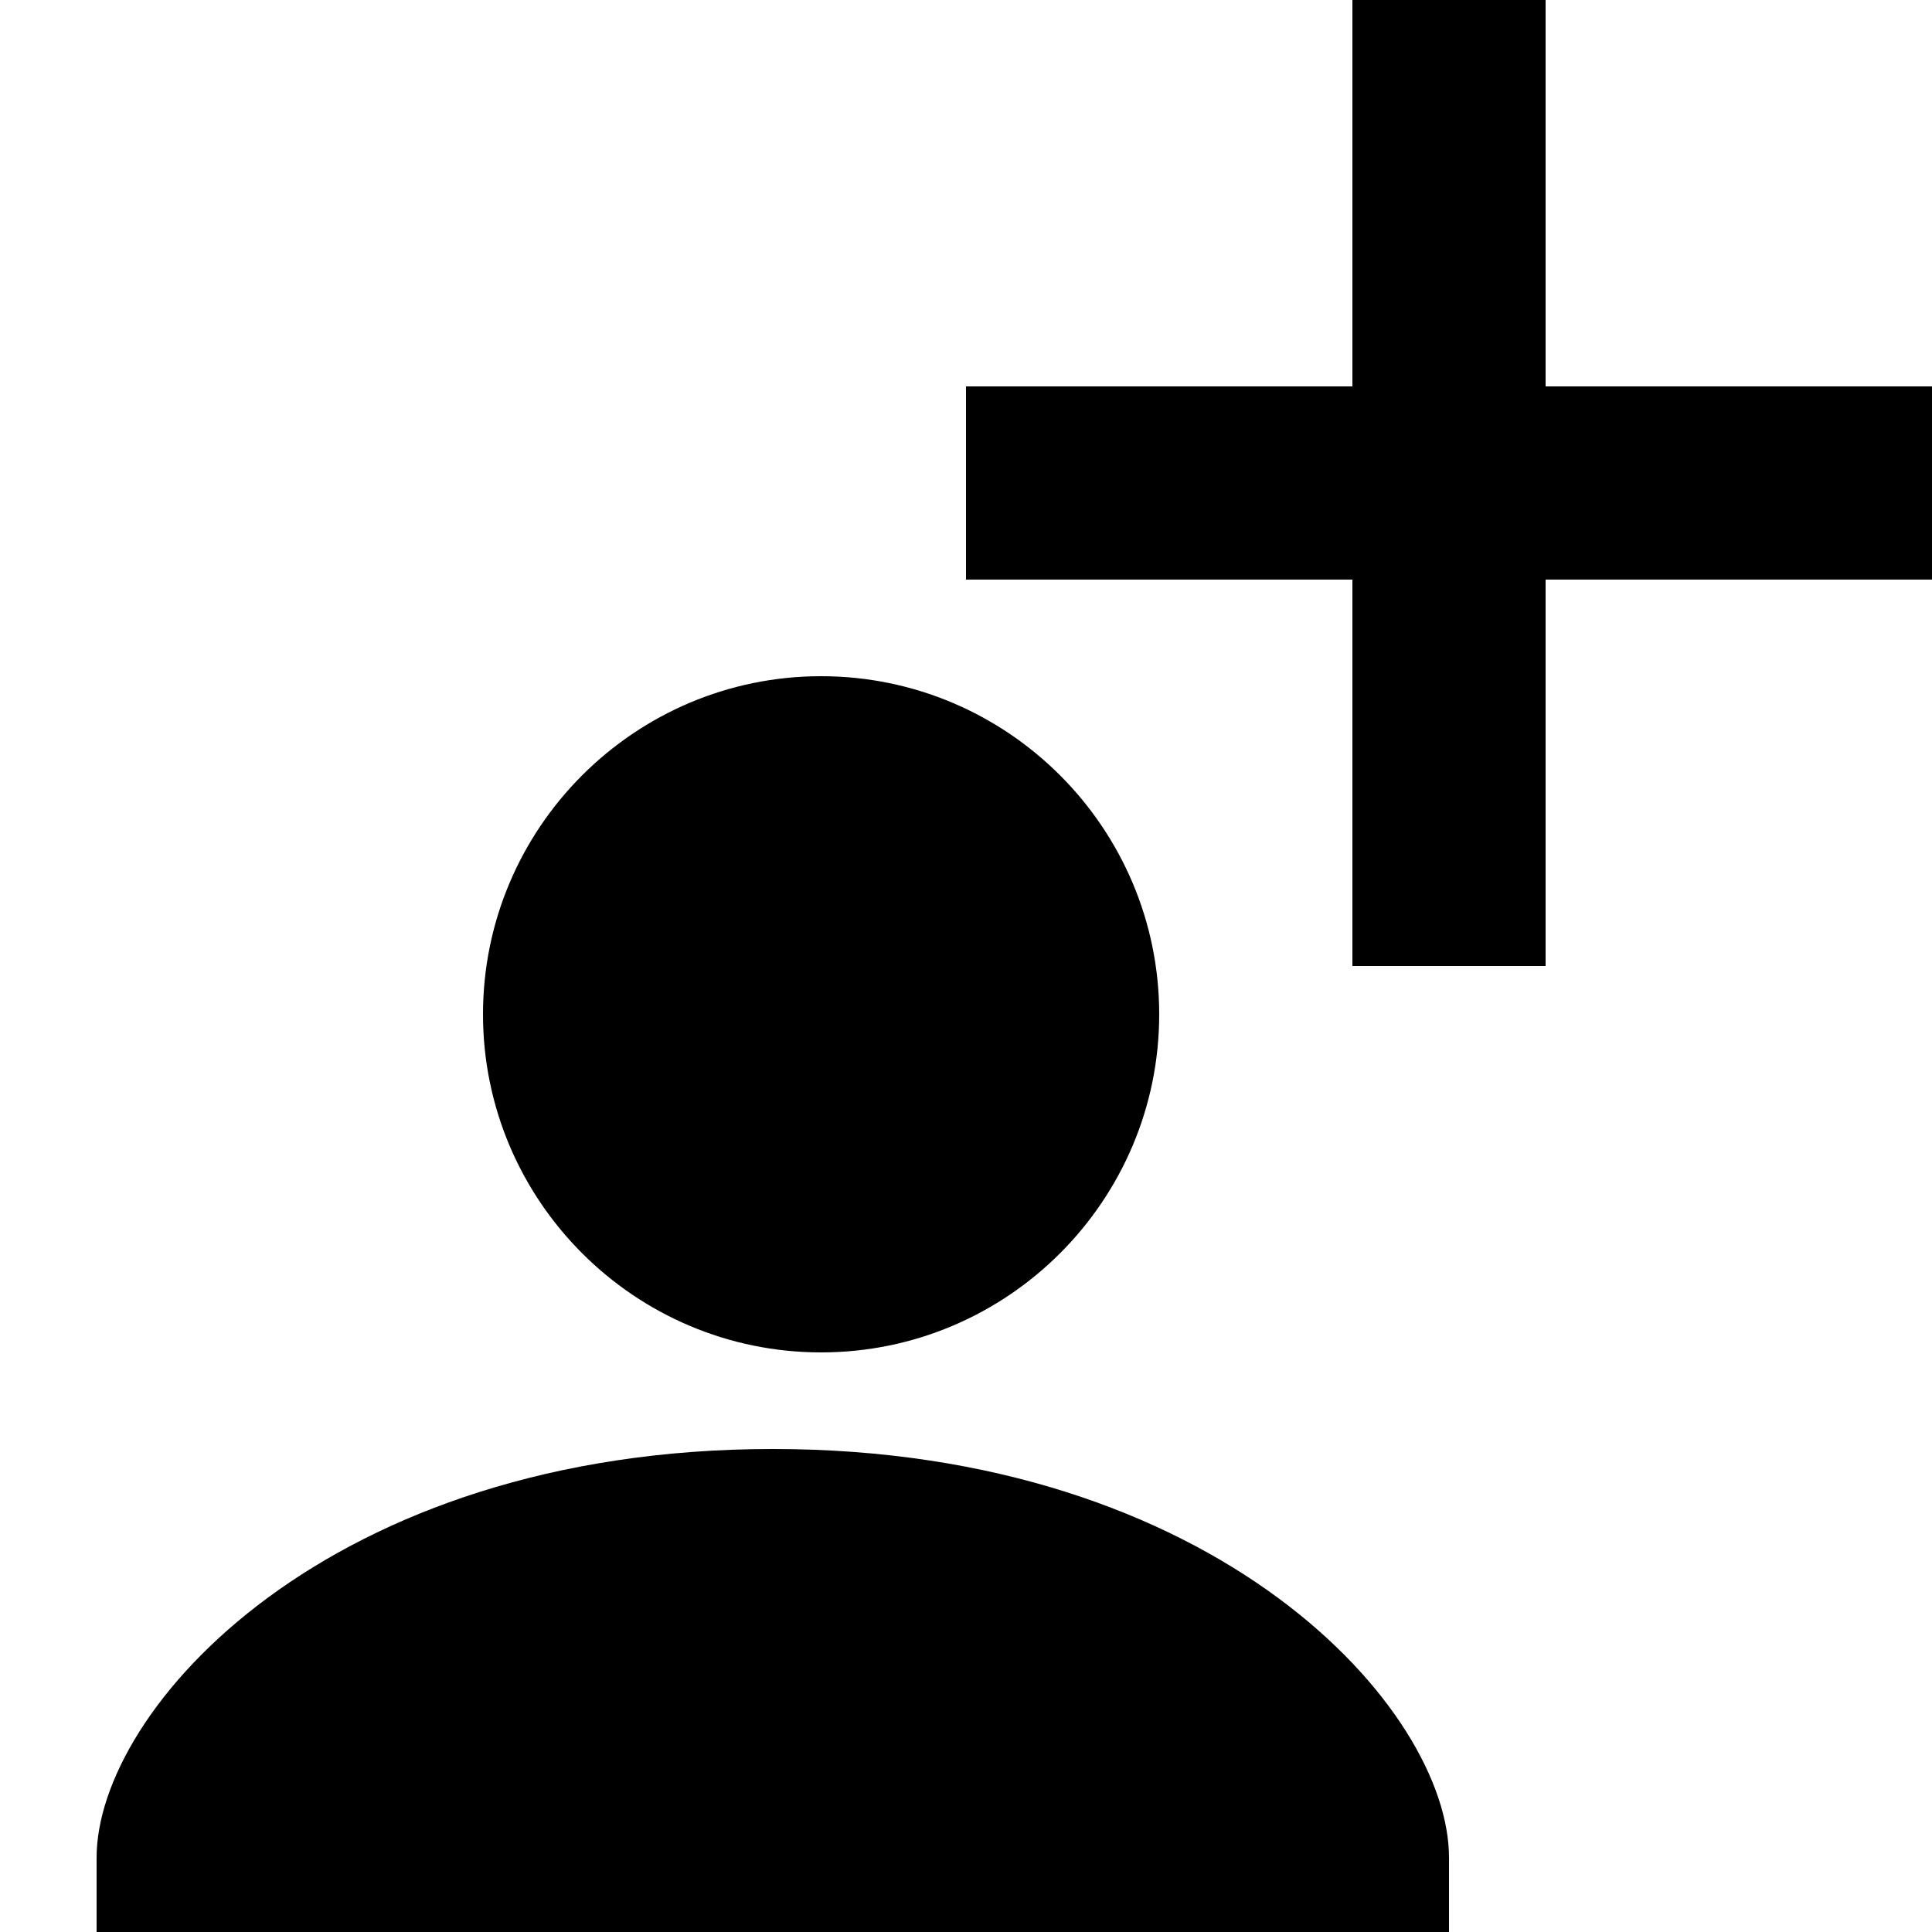
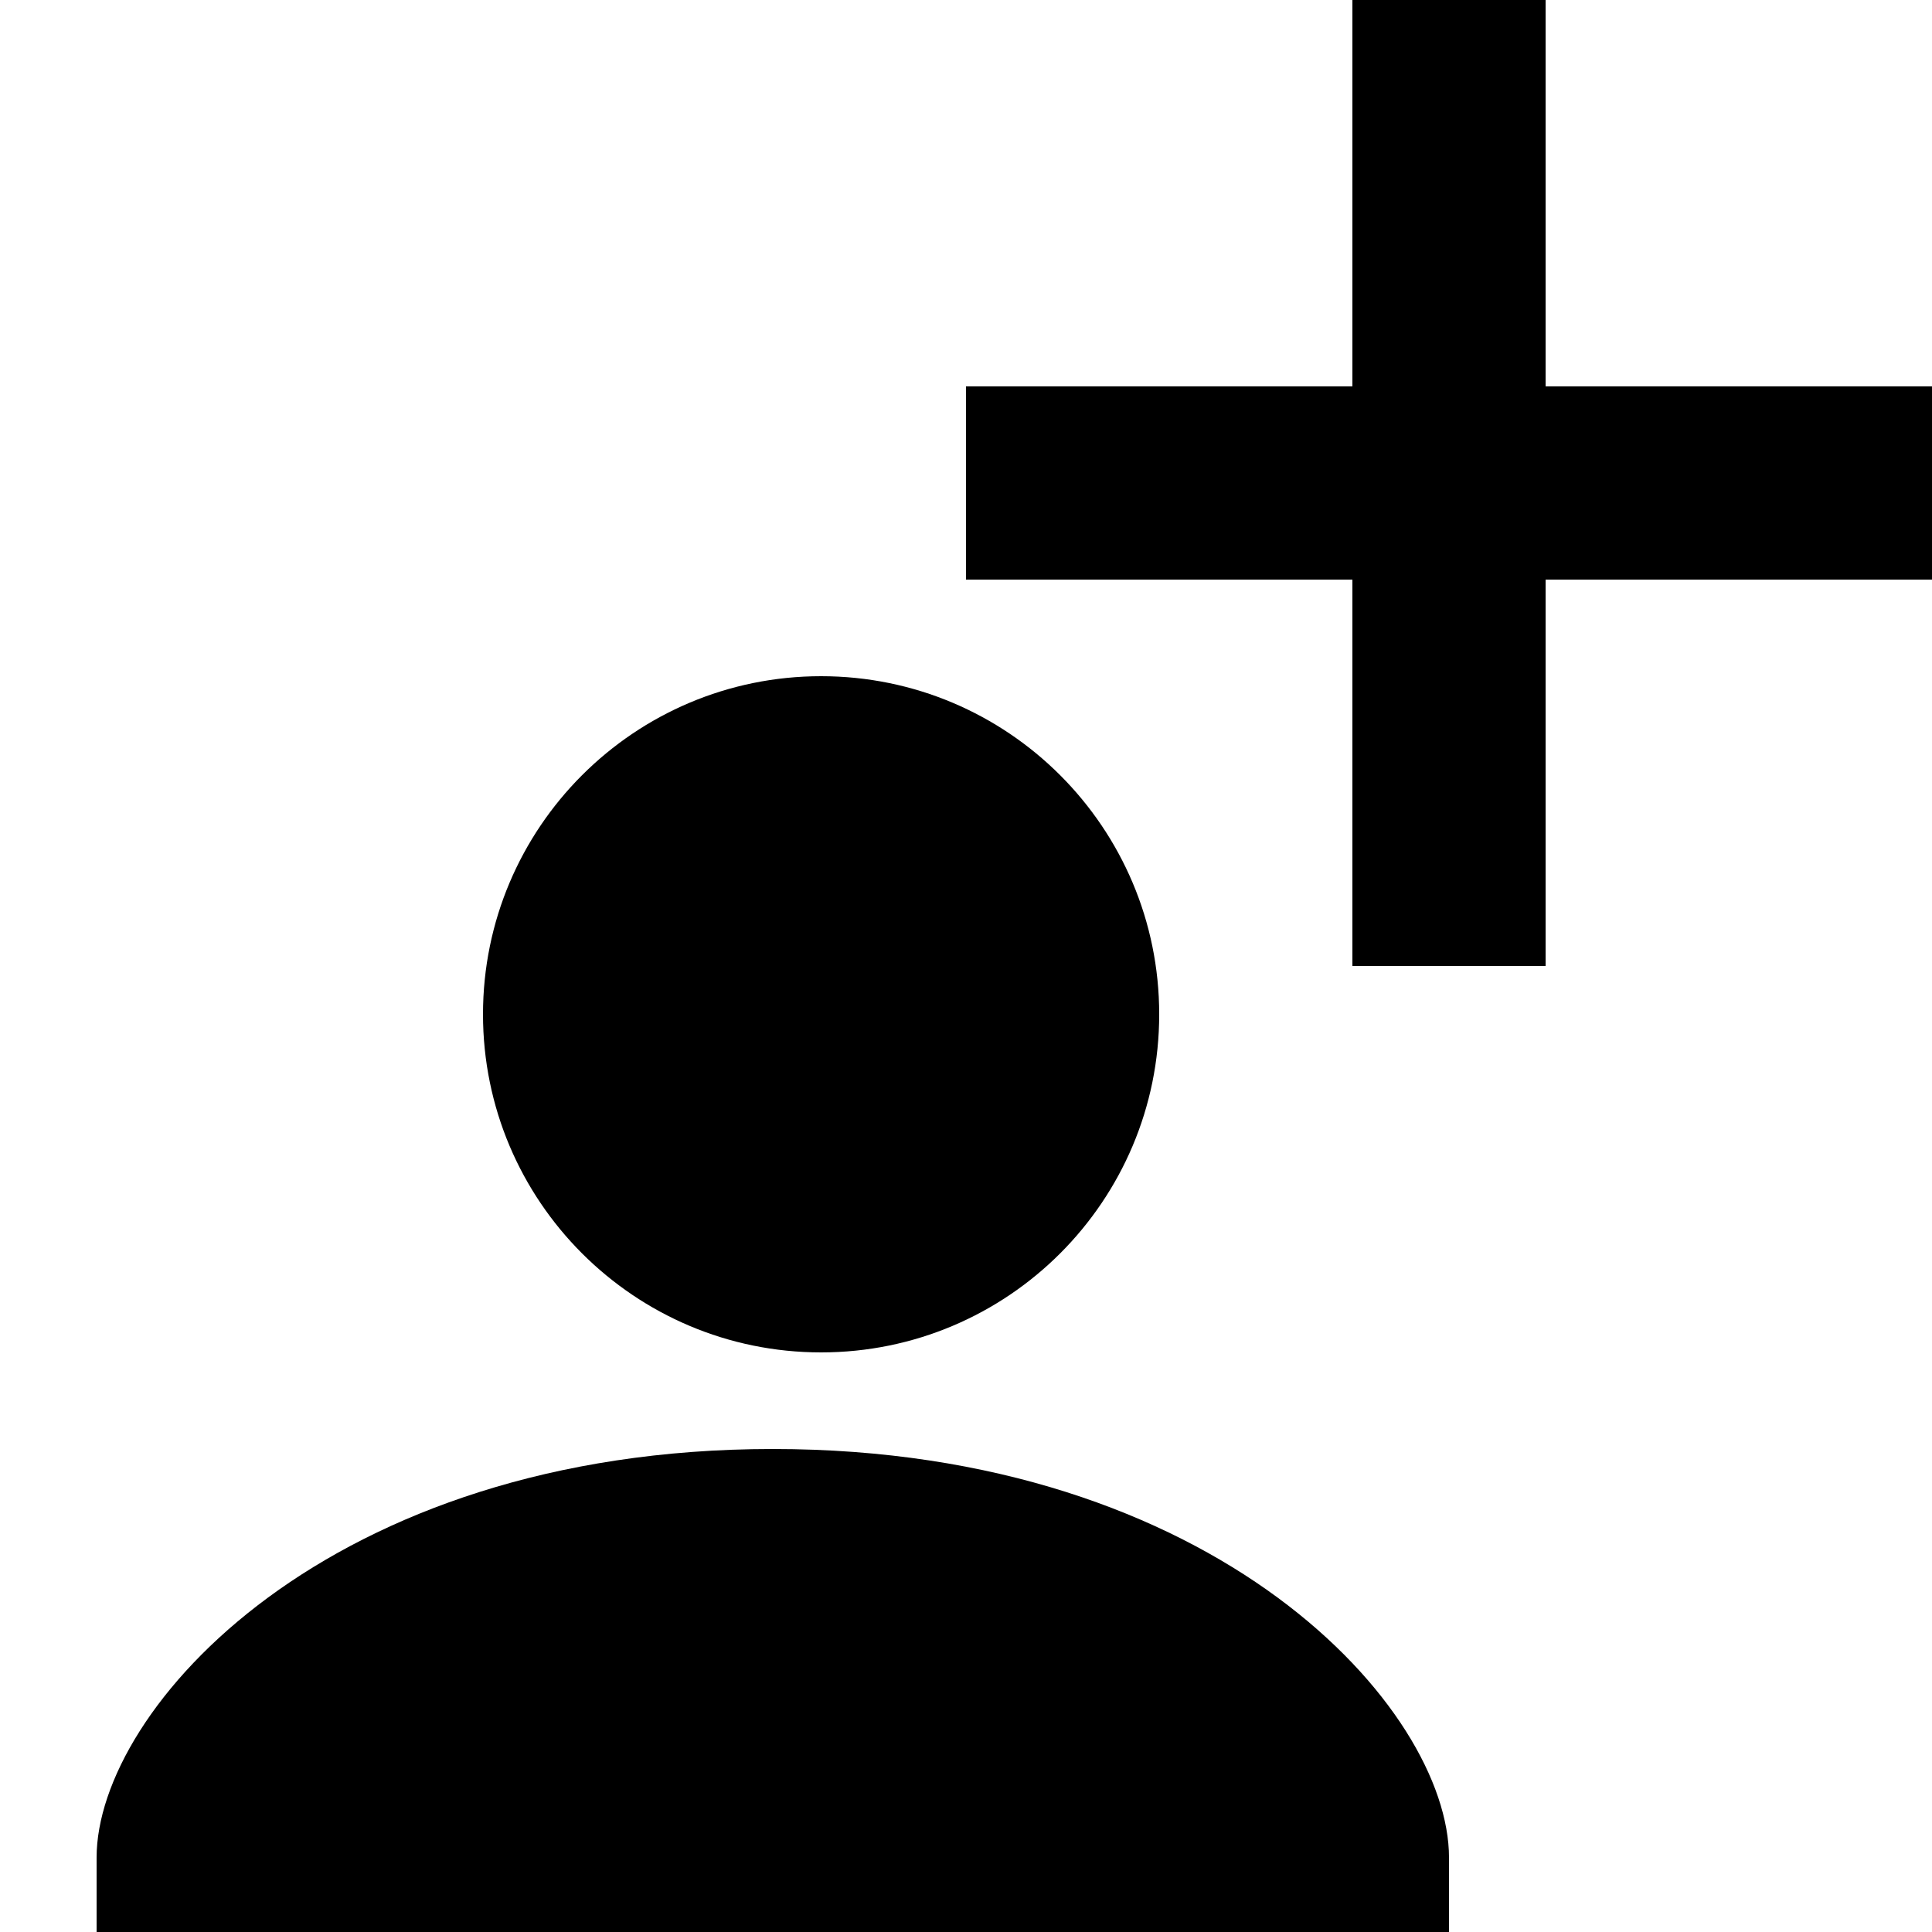
<svg xmlns="http://www.w3.org/2000/svg" width="20" height="20" viewBox="0 0 20 20">
  <g fill="#000">
-     <path d="M14 0v4h-4v2h4v4h2V6h4V4h-4V0h-2zM8.5 7C6.57 7 5 8.57 5 10.5S6.57 14 8.5 14s3.5-1.57 3.5-3.5S10.43 7 8.5 7zM8 15c-4.6 0-7 2.69-7 4.23V20h14v-.77C15 17.69 12.6 15 8 15z" />
+     <circle cx="8.5" cy="10.5" r="3.5" />
+     <path d="M14 0v4h-4v2h4v4h2V6h4V4h-4V0h-2zM8 15c-4.6 0-7 2.69-7 4.23V20h14v-.77C15 17.69 12.6 15 8 15z" />
  </g>
</svg>
